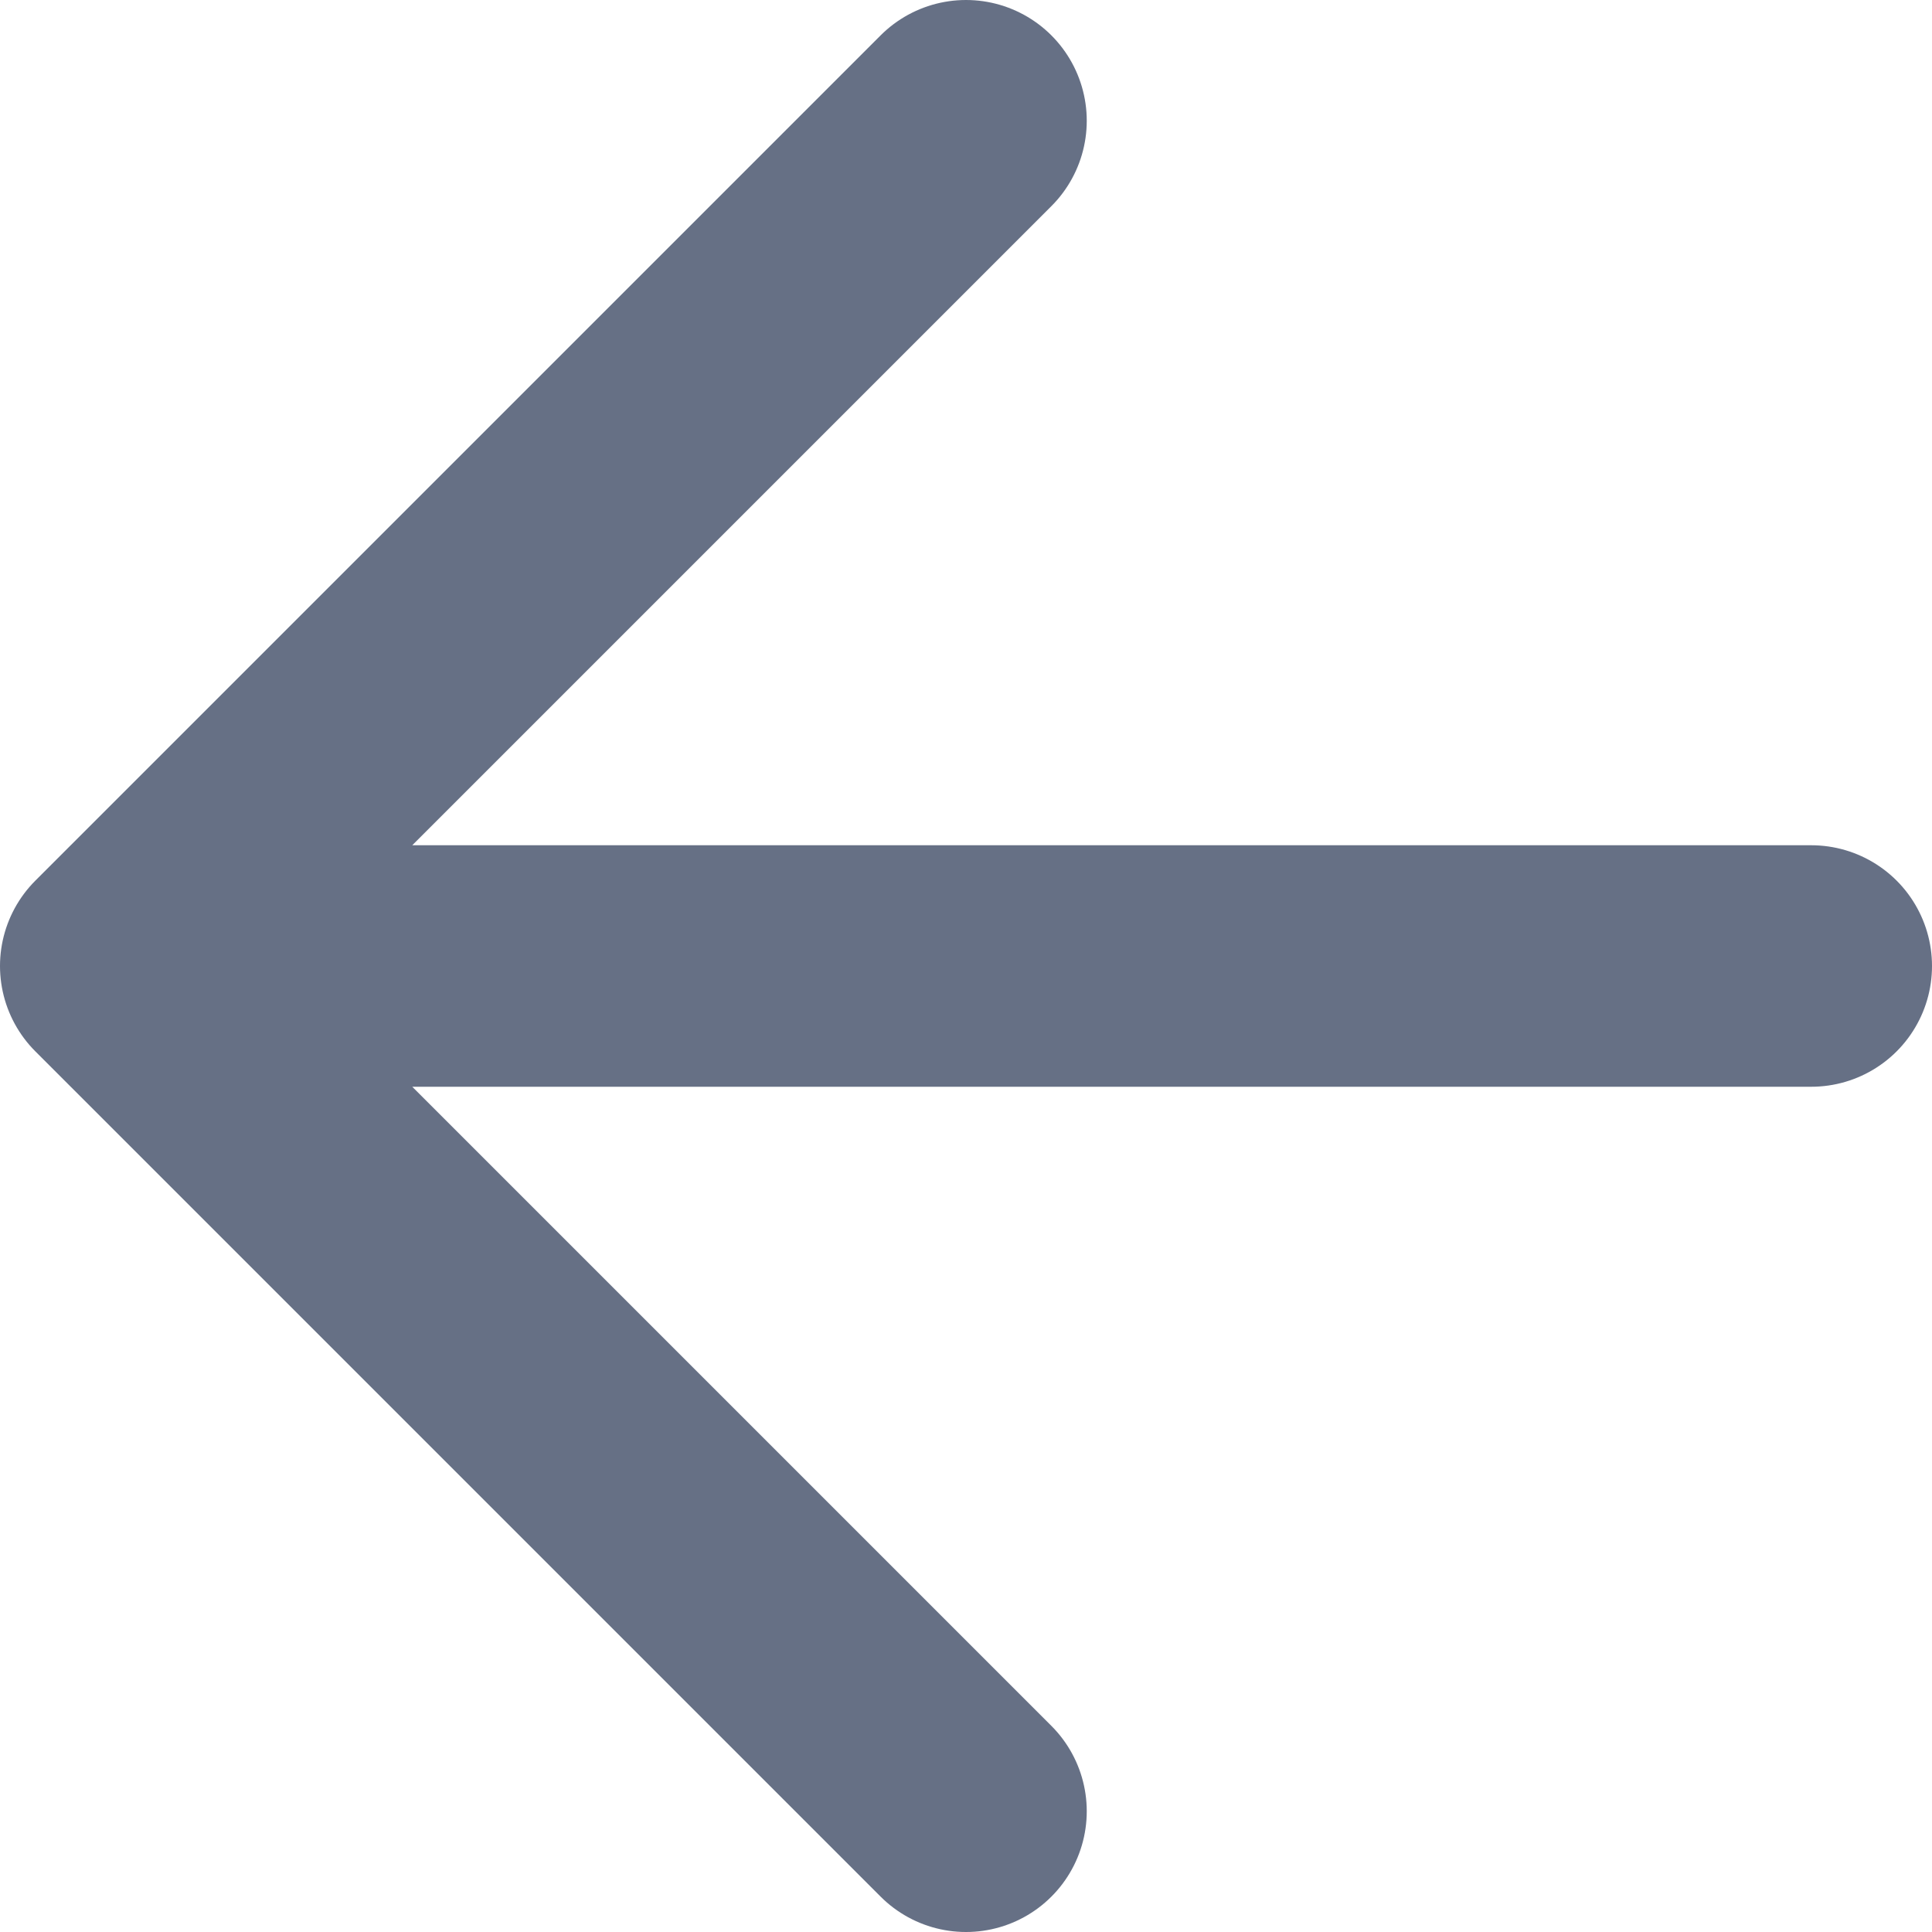
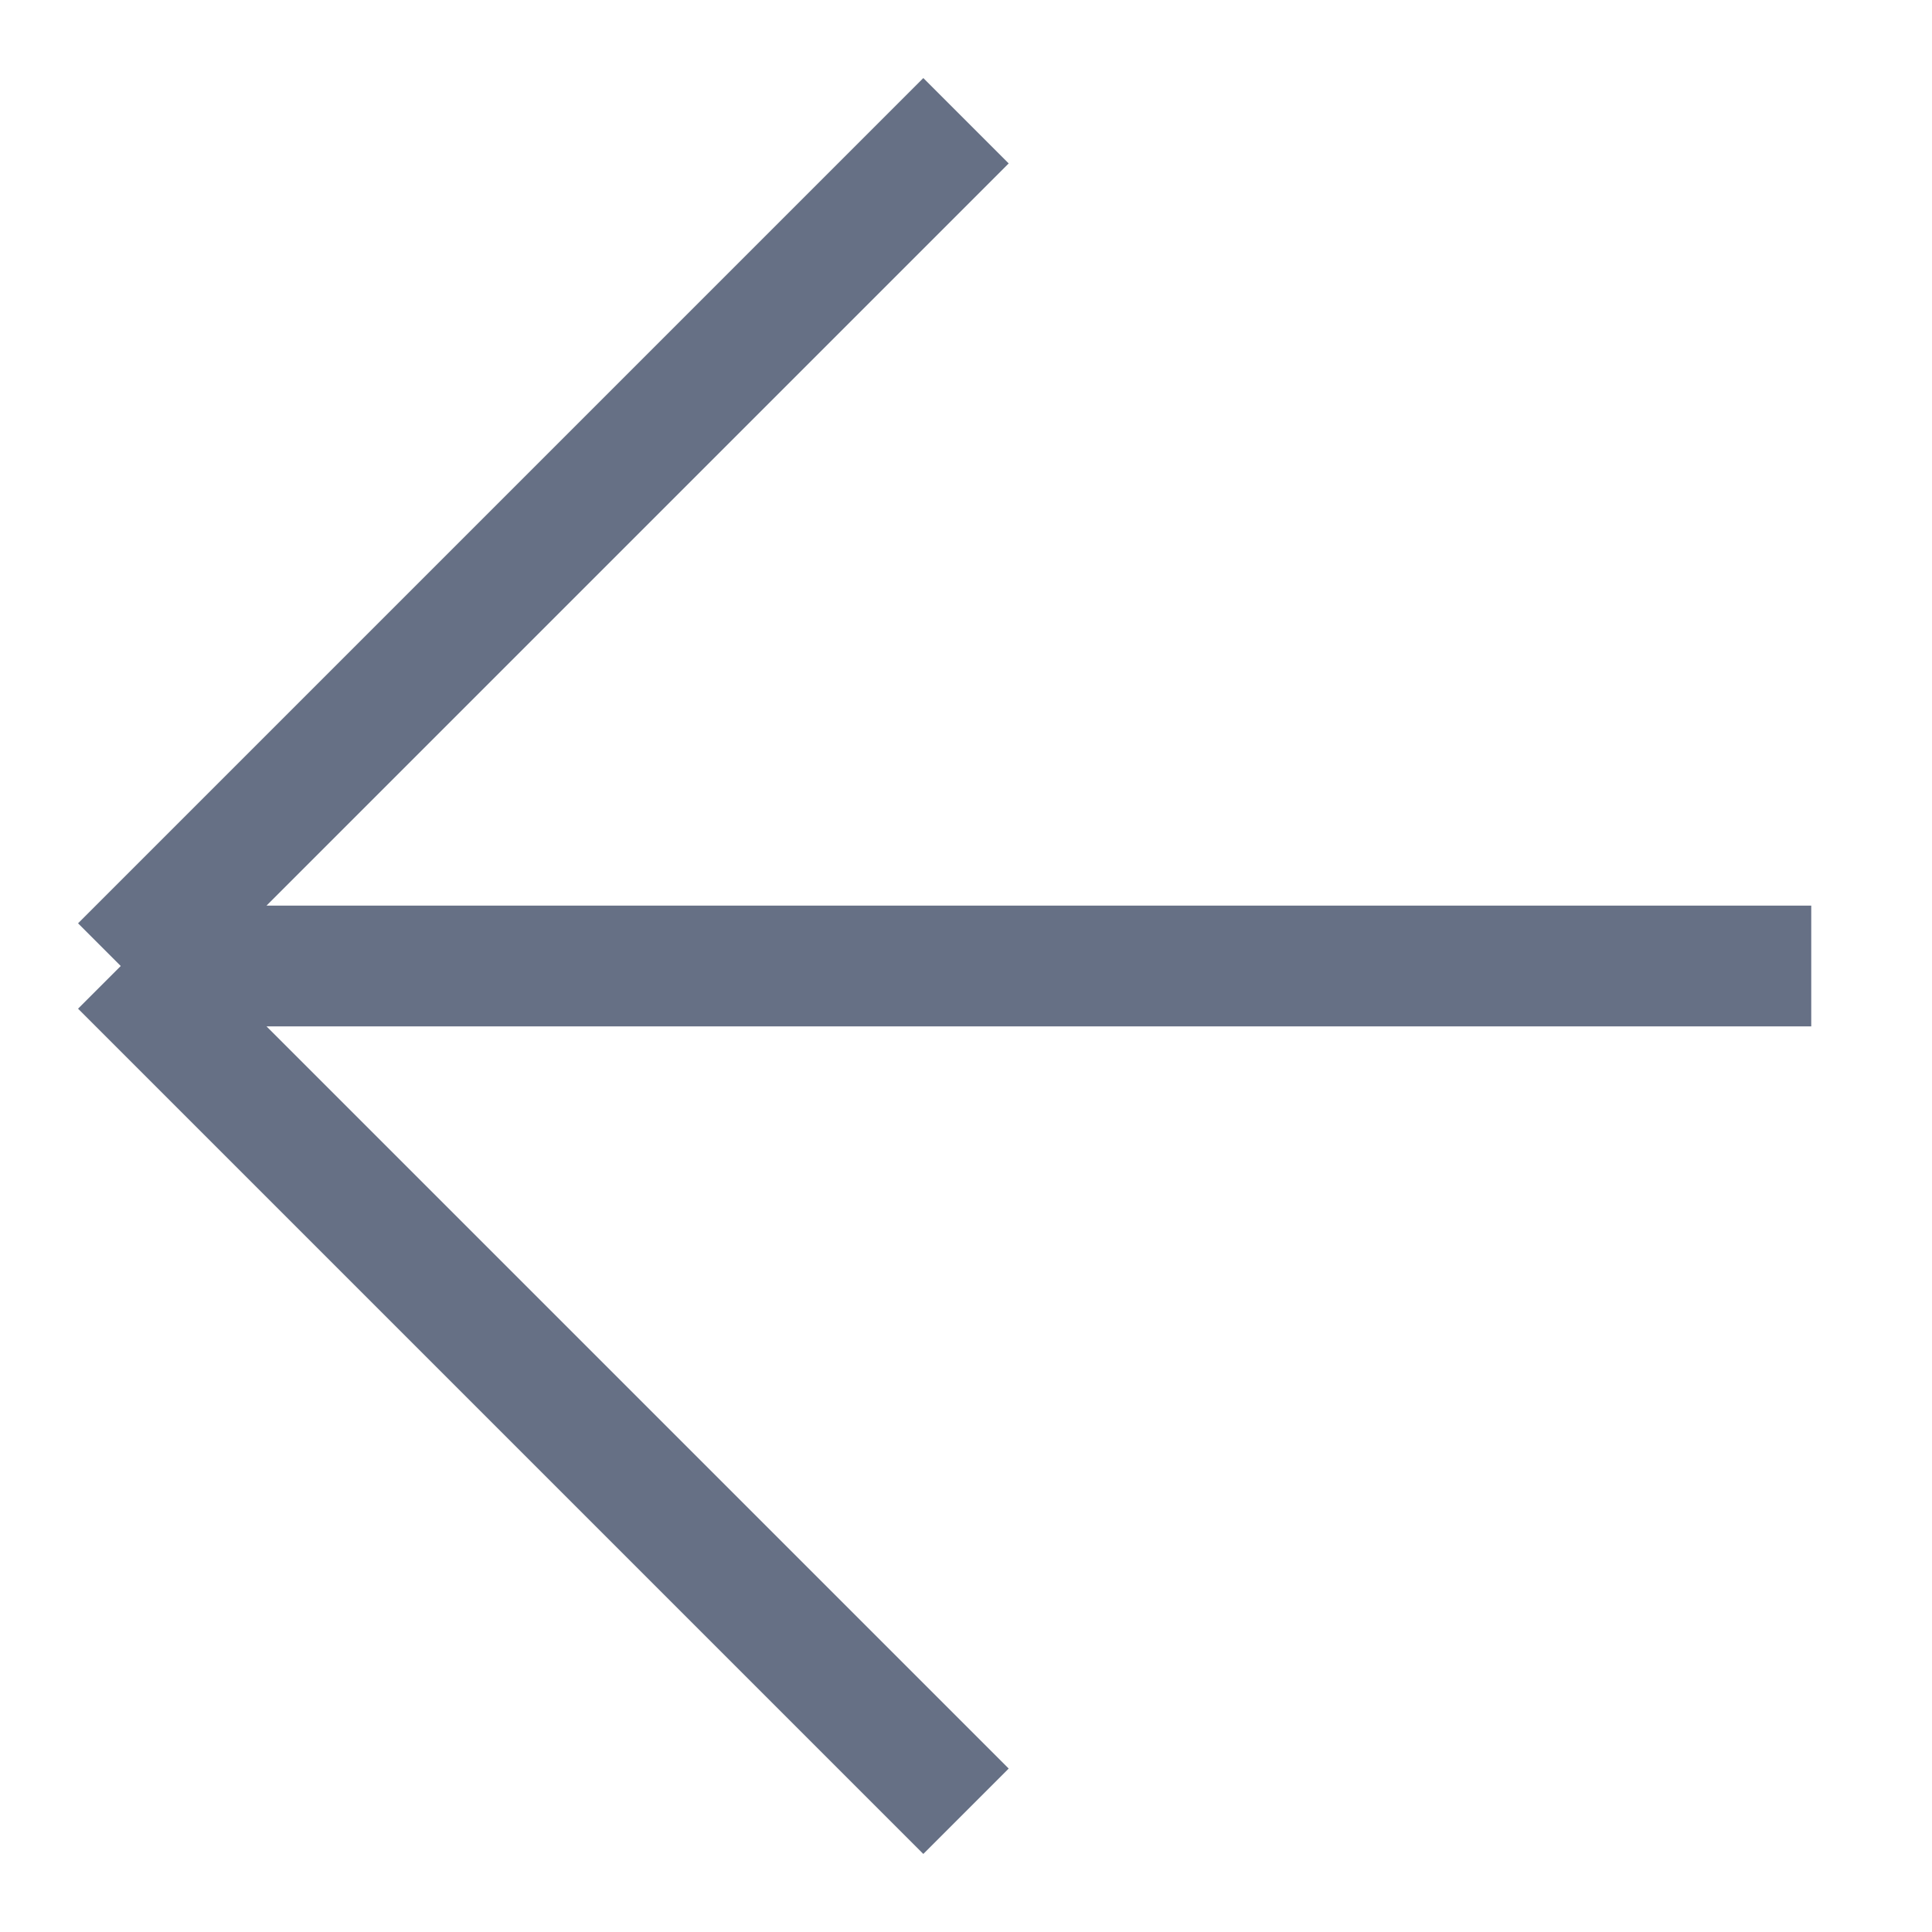
<svg xmlns="http://www.w3.org/2000/svg" width="16" height="16" viewBox="0 0 16 16" fill="none">
-   <path d="M15 8H1M1 8L8 15M1 8L8 1" stroke="#667085" stroke-width="2" stroke-linecap="round" stroke-linejoin="round" />
+   <path d="M15 8H1M1 8L8 15M1 8L8 1" stroke="#667085" strokeWidth="2" strokeLinecap="round" strokeLinejoin="round" />
</svg>
